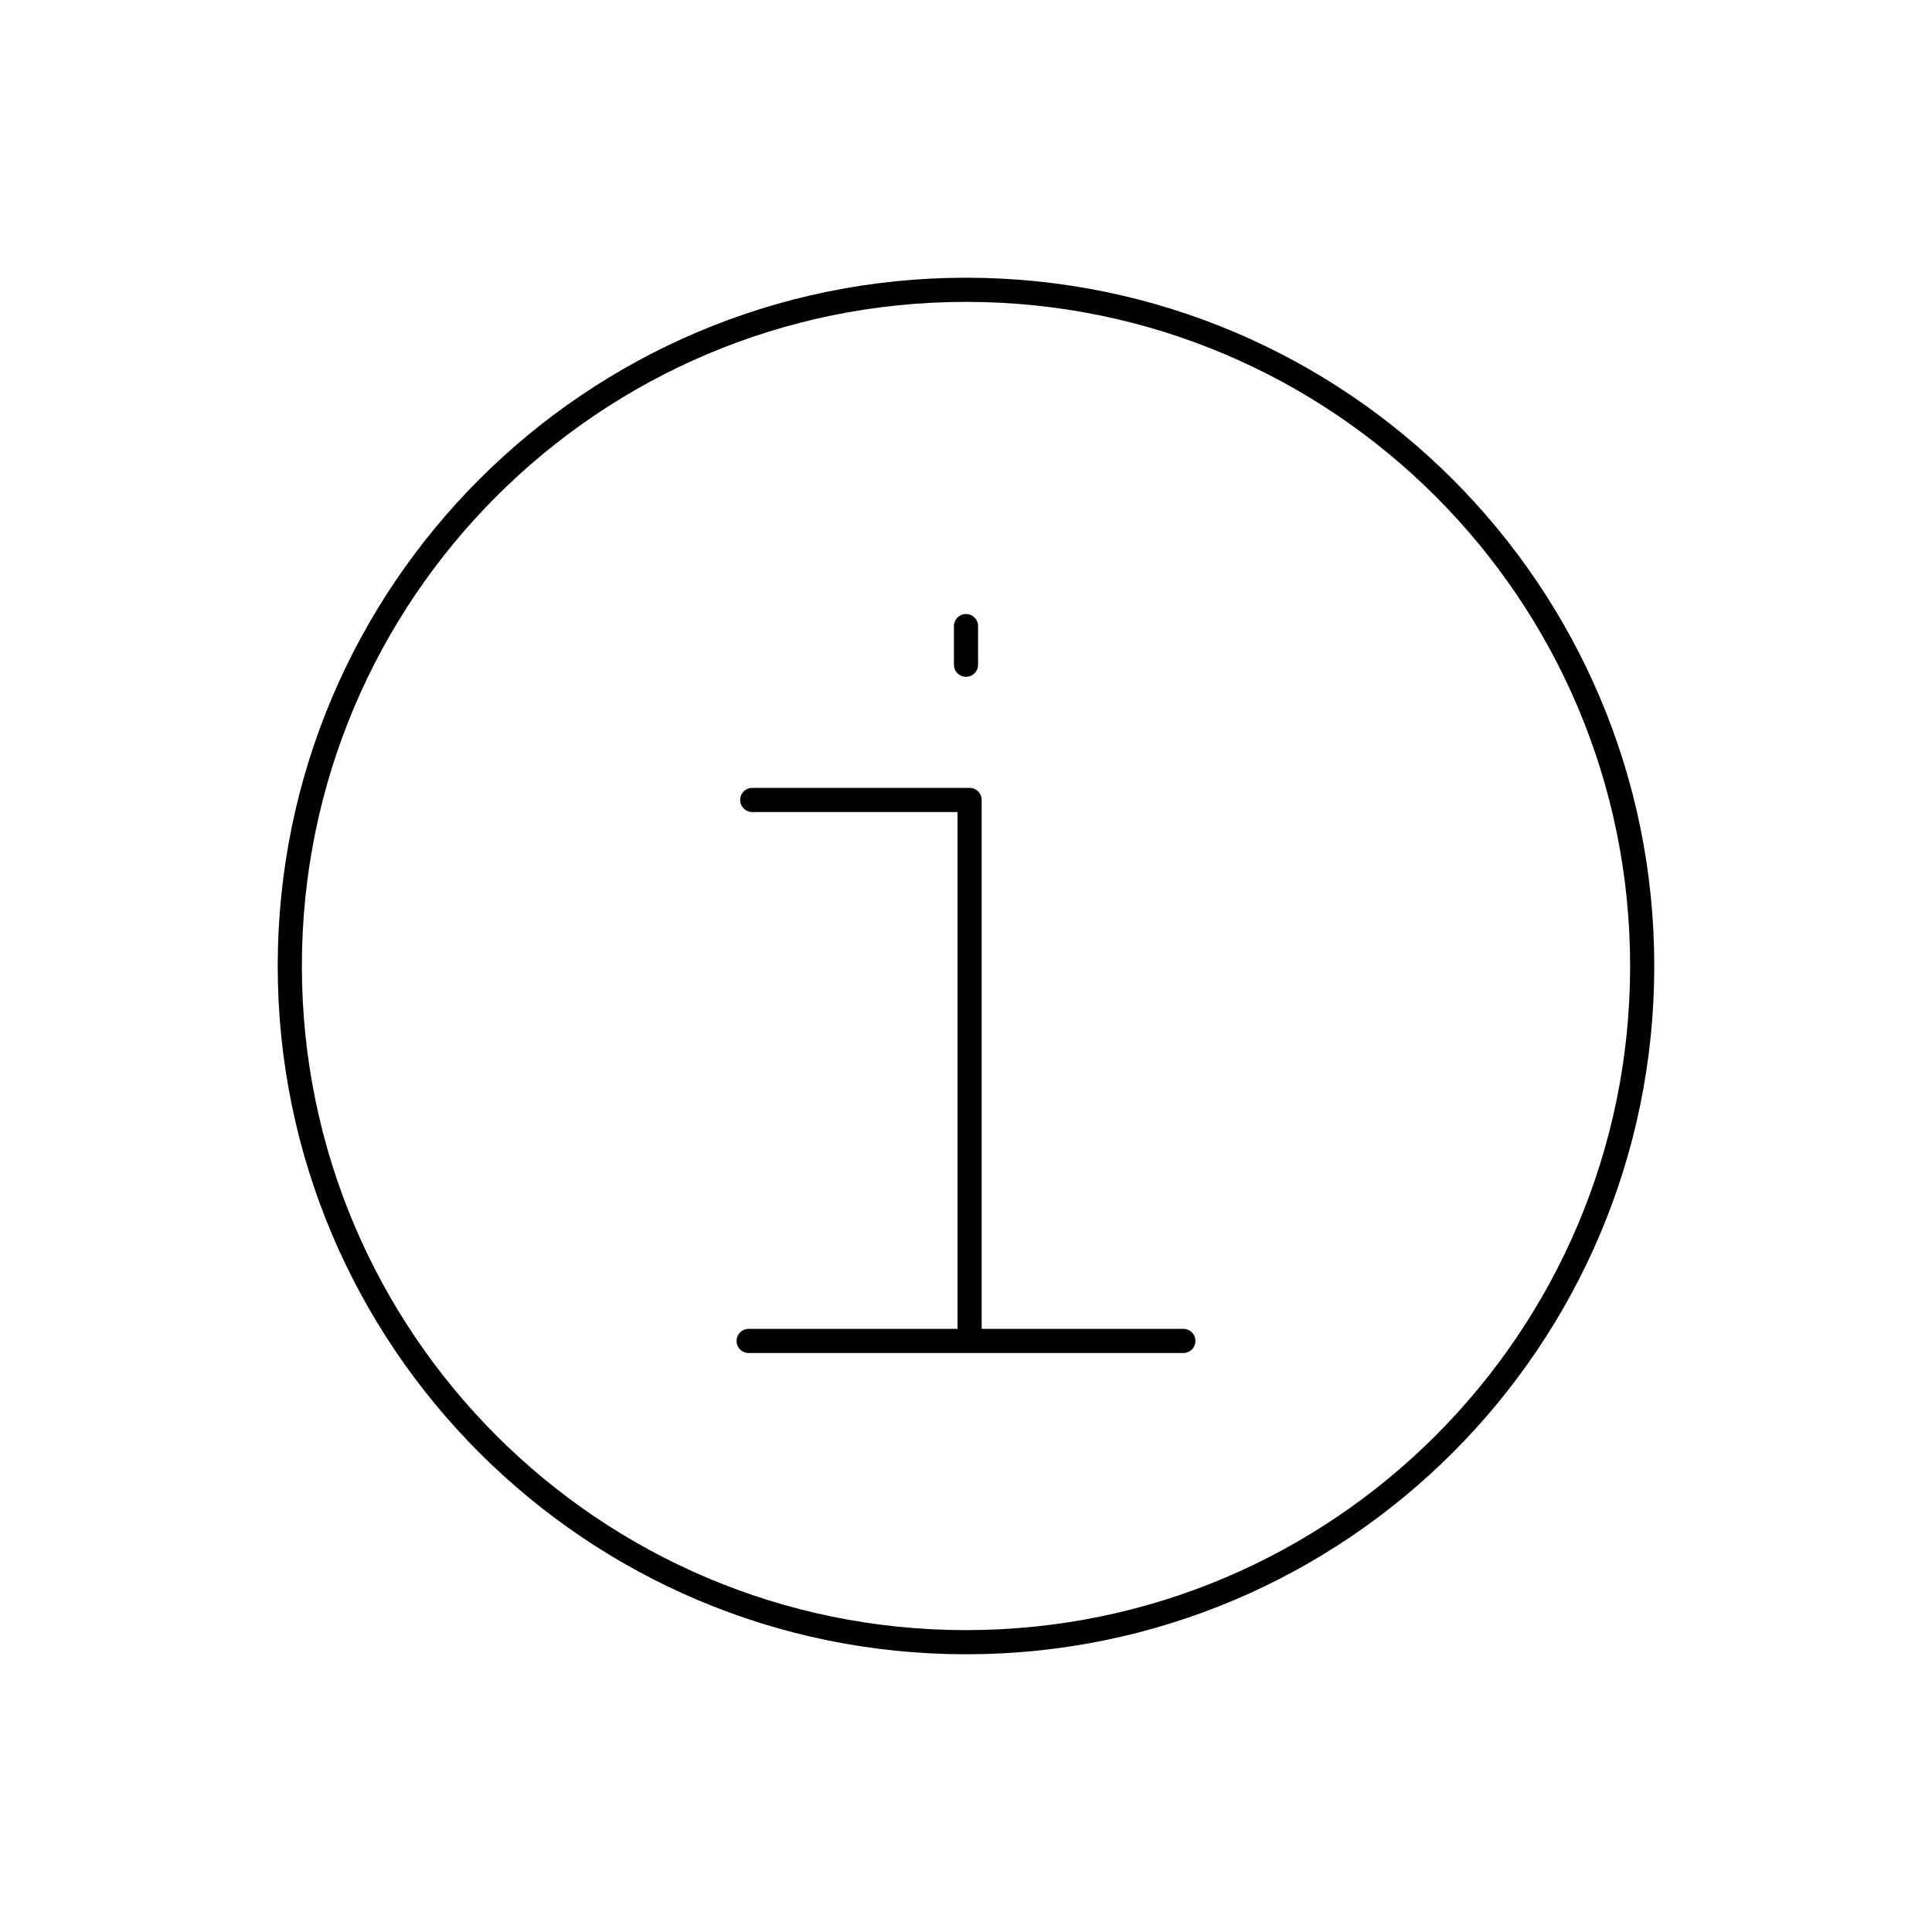
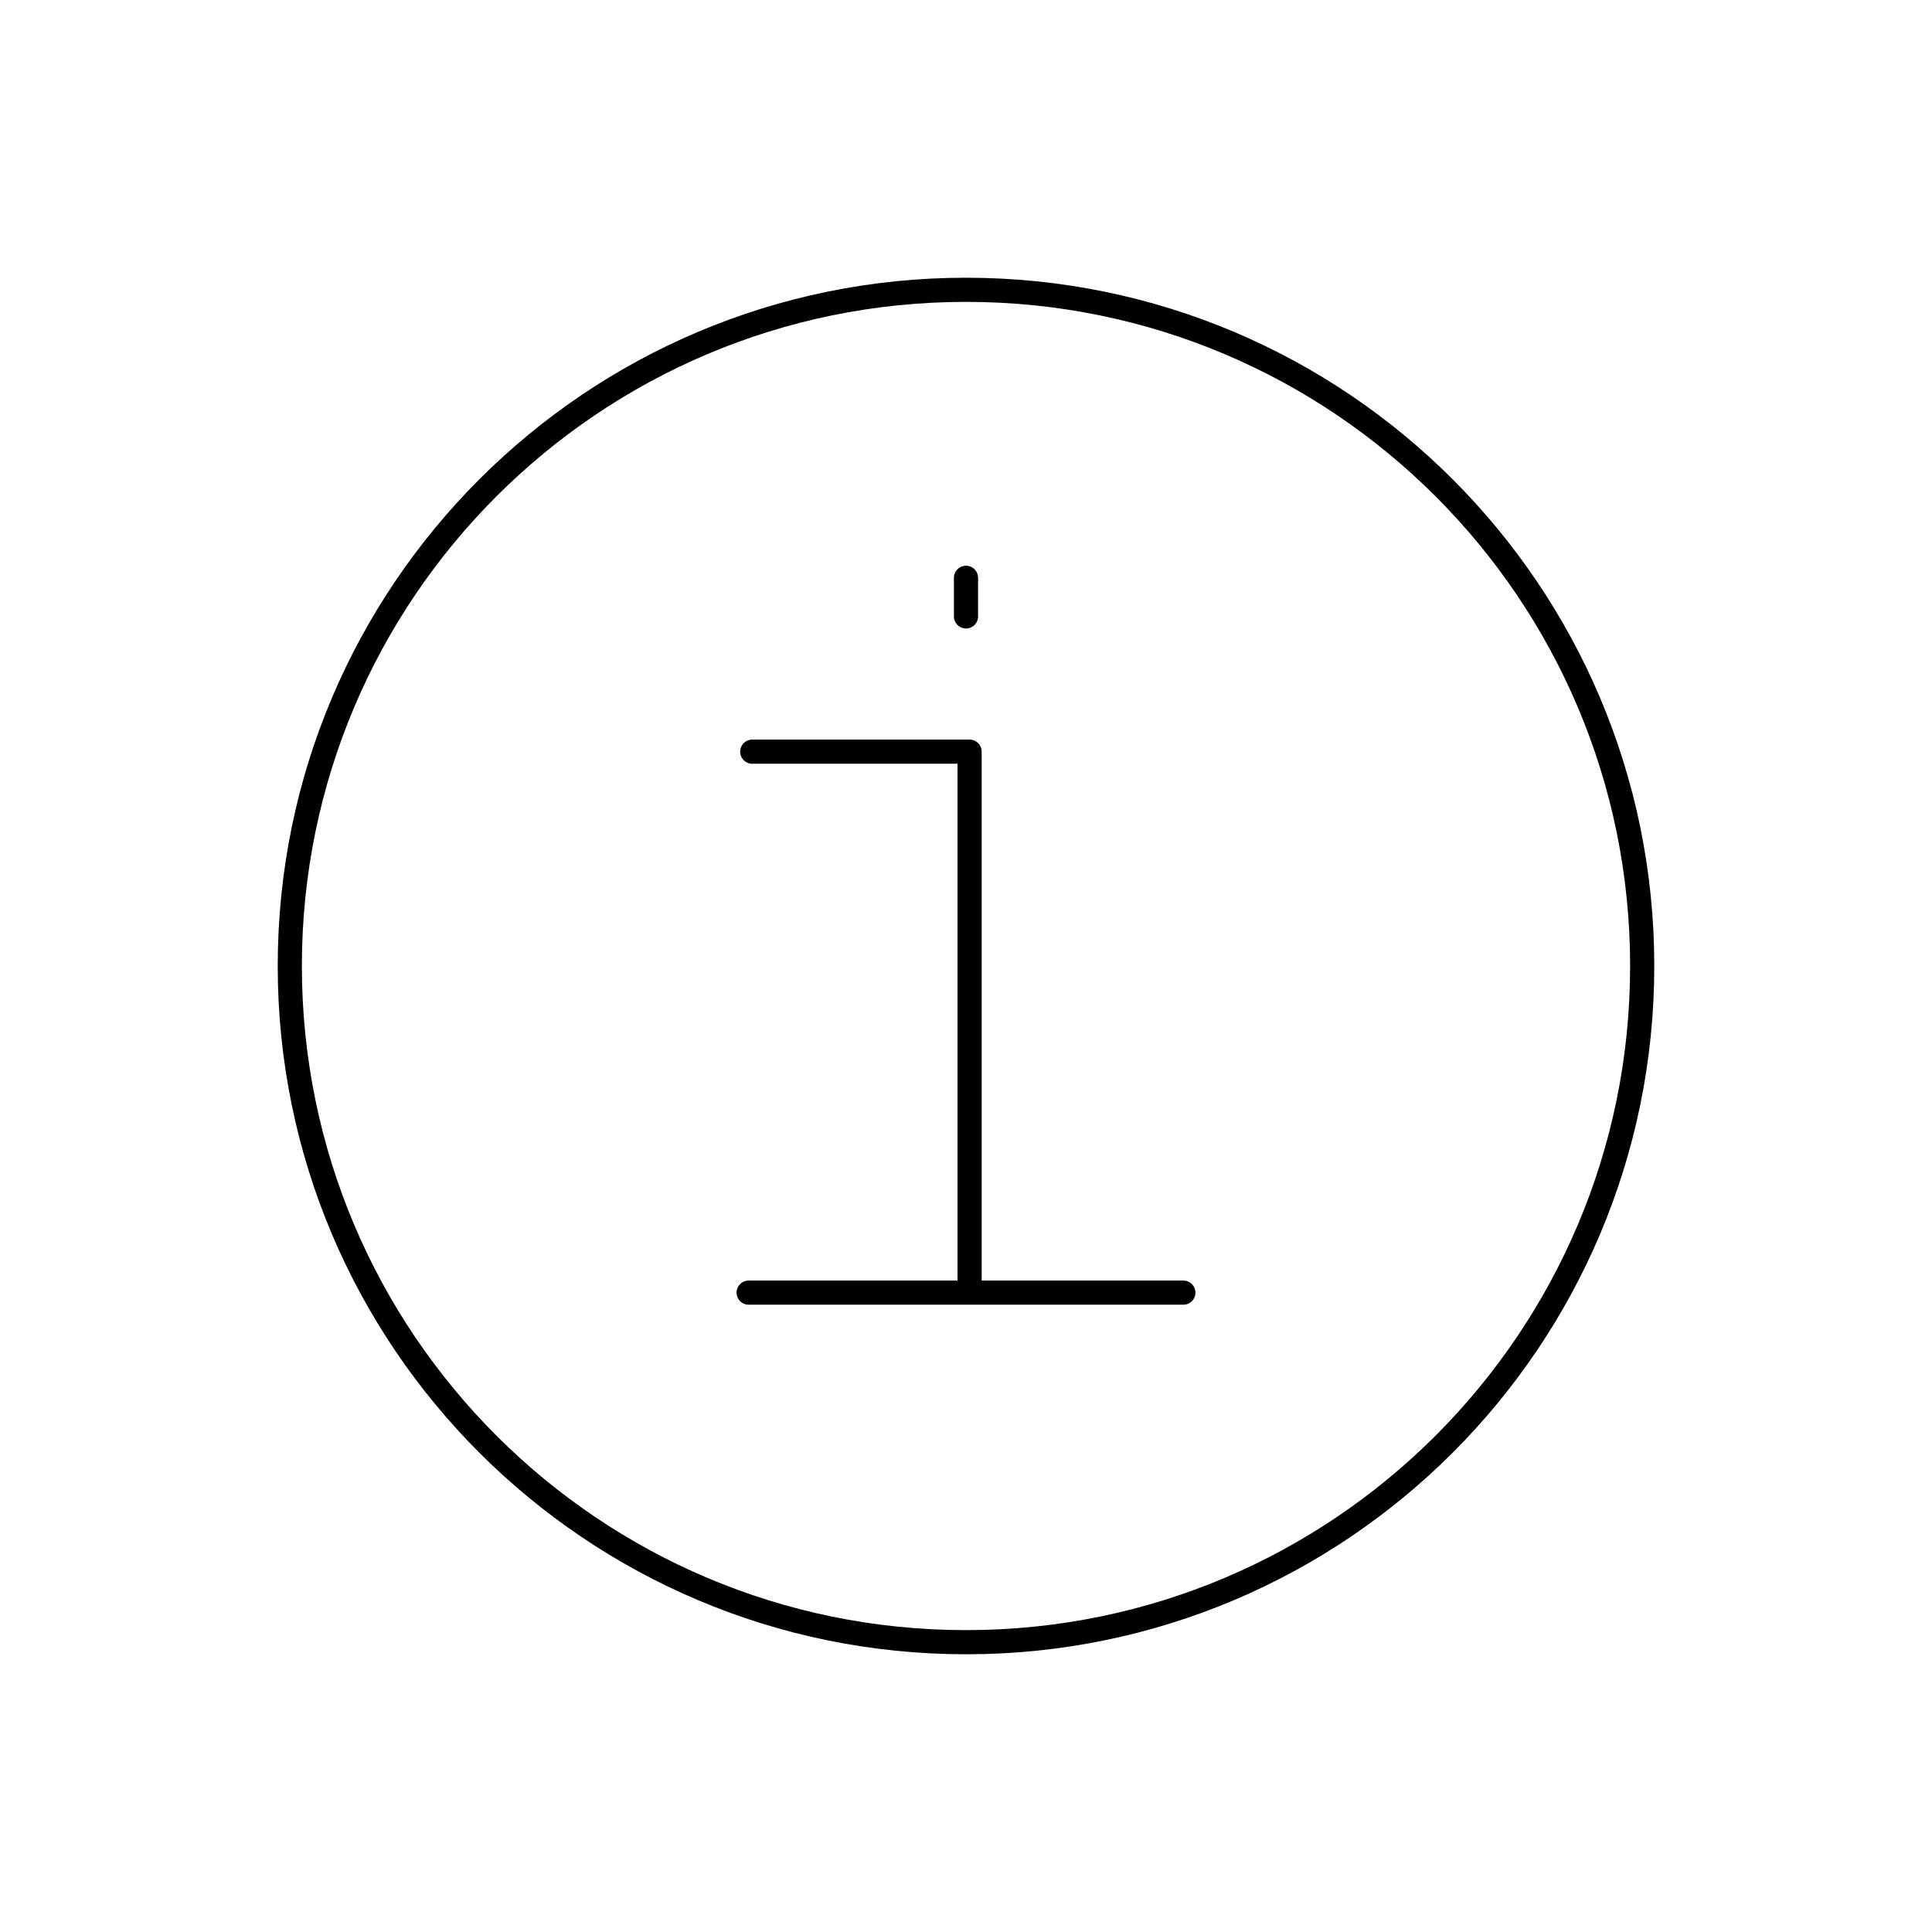
<svg viewBox="0 0 80 80" fill="none">
  <path d="M68 40C68 55.464 55.464 68 40 68C24.536 68 12 55.464 12 40C12 24.536 24.536 12 40 12C55.464 12 68 24.536 68 40Z" stroke="currentColor" stroke-linecap="round" stroke-linejoin="round" />
-   <path d="M40.149 55.525V33.125H31.149M40 25.925V27.525M31 55.525H49" stroke="currentColor" stroke-linecap="round" stroke-linejoin="round" />
+   <path d="M40.149 53.525V31.125H31.149M31 53.525H49" stroke="currentColor" stroke-linecap="round" stroke-linejoin="round" />
+   <path d="M40 23.925V25.525" stroke="currentColor" stroke-linecap="round" stroke-linejoin="round" />
</svg>
